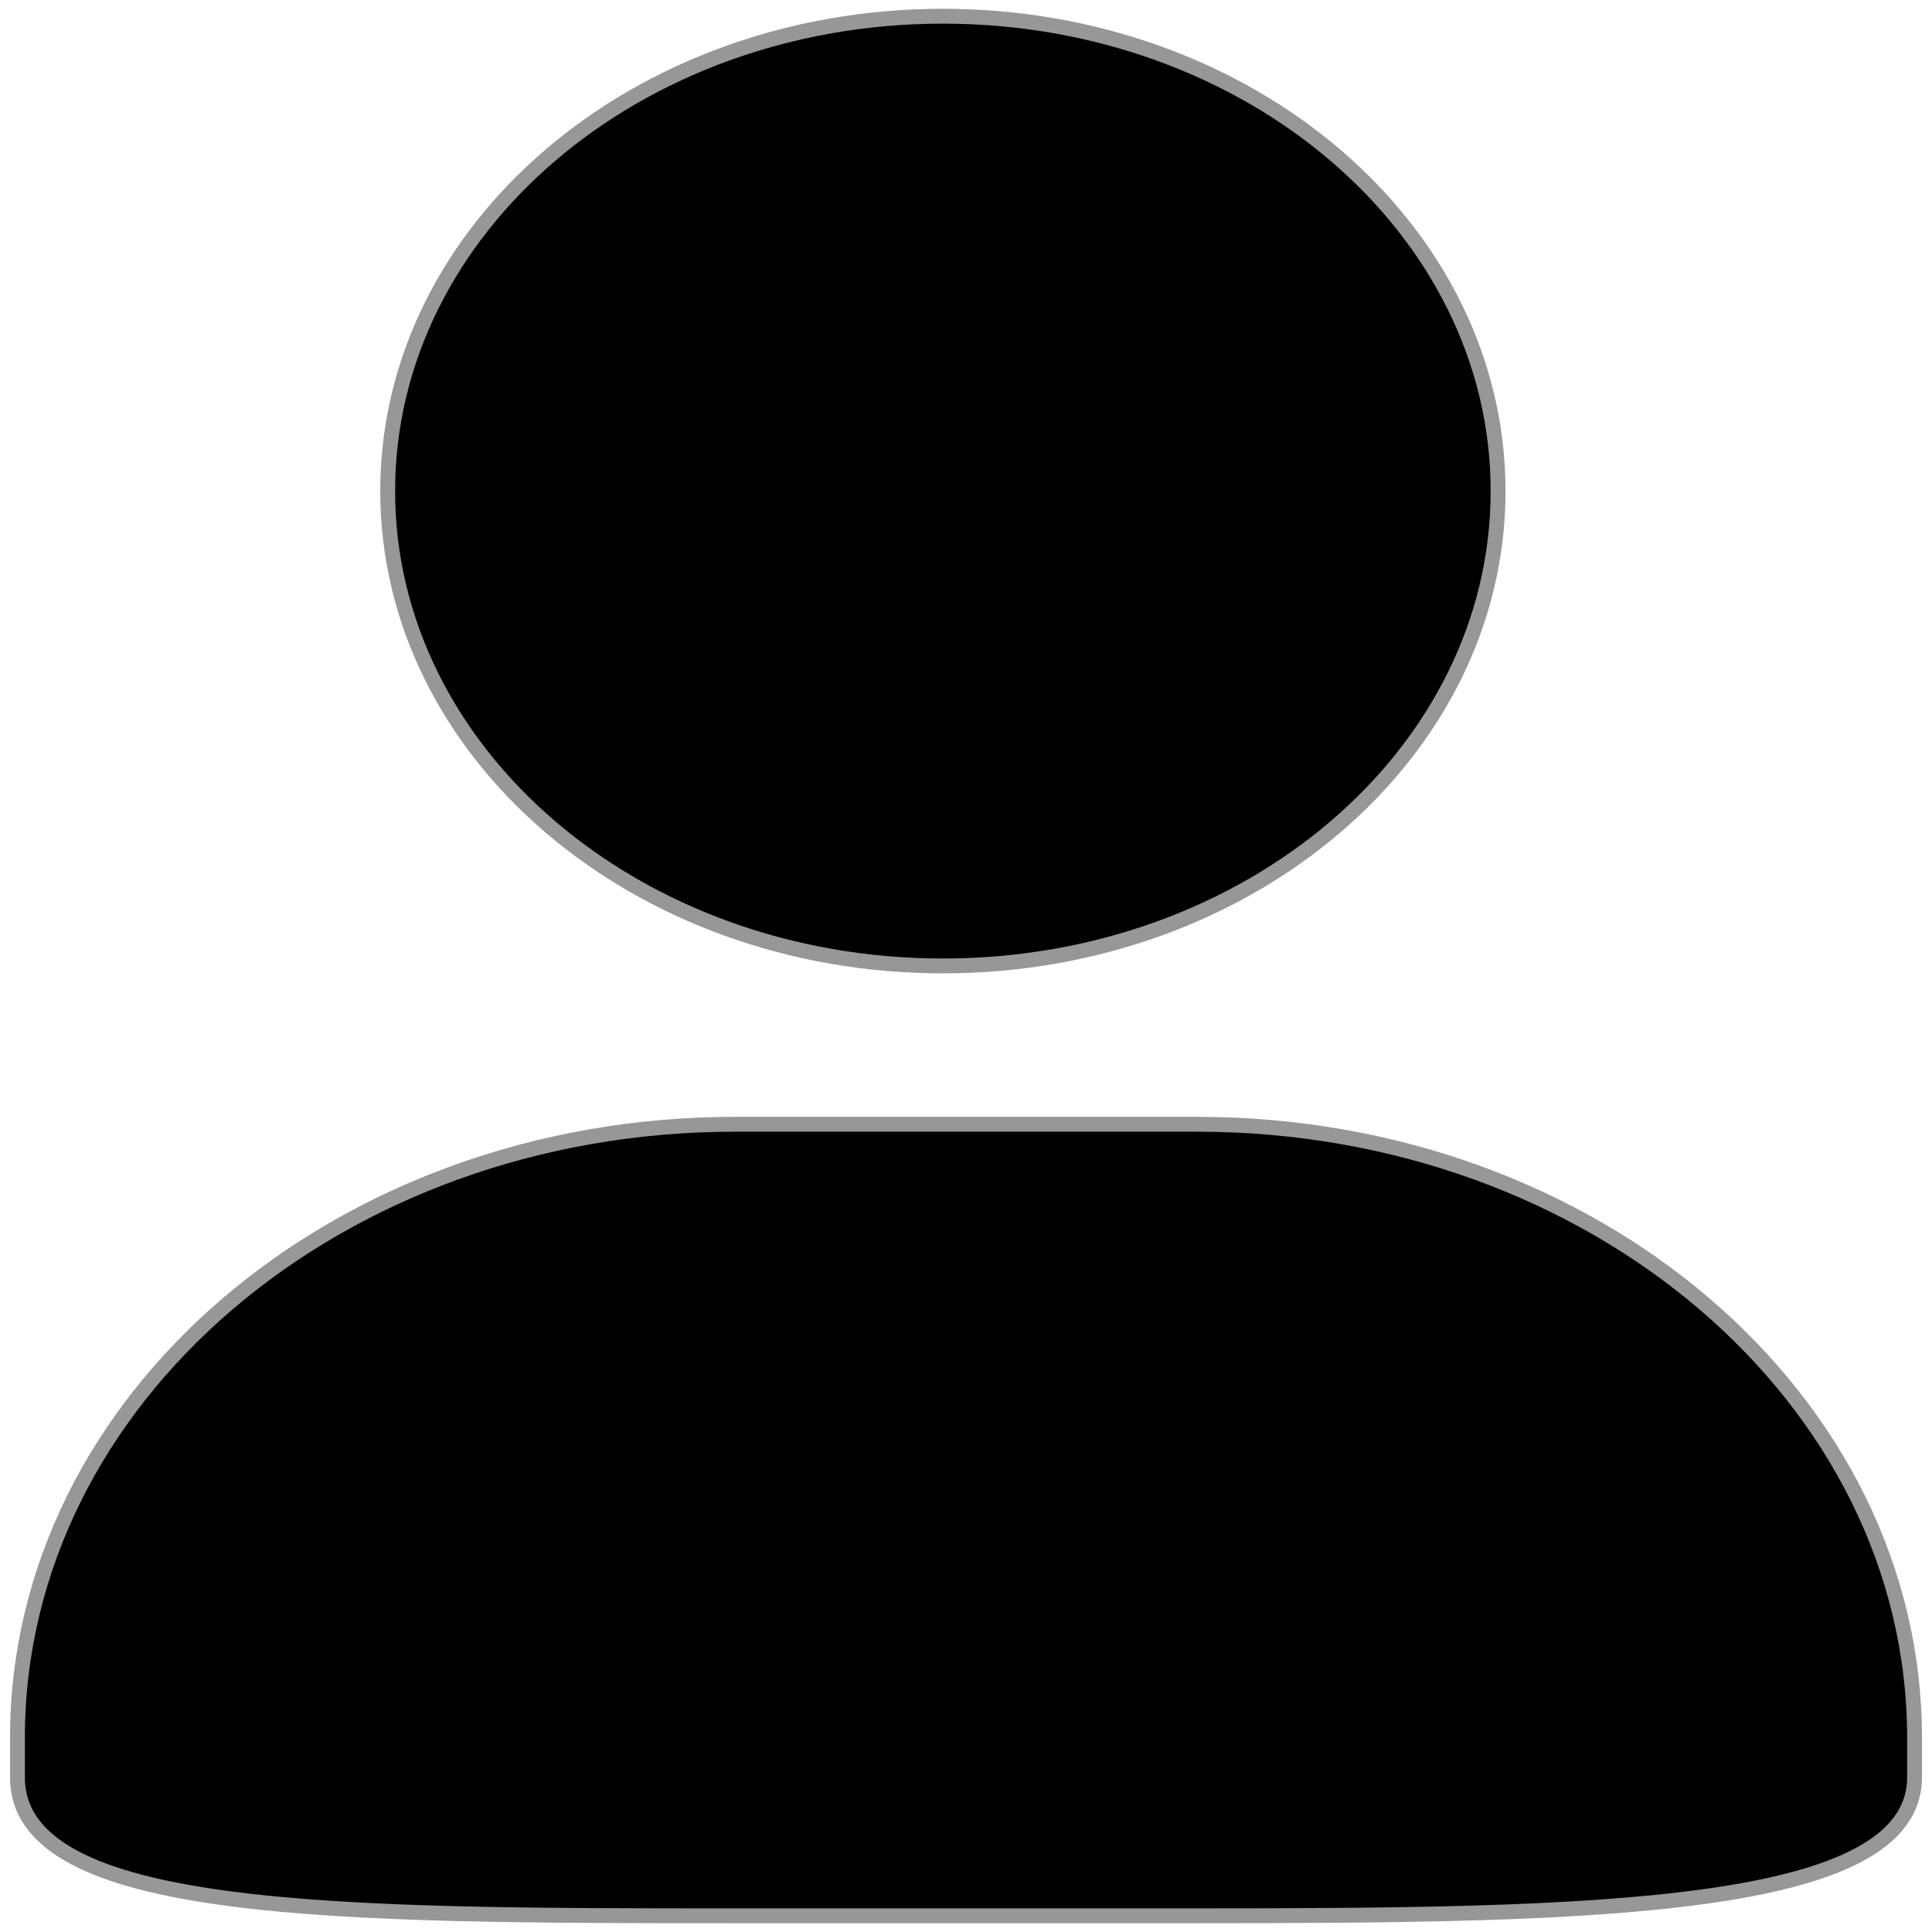
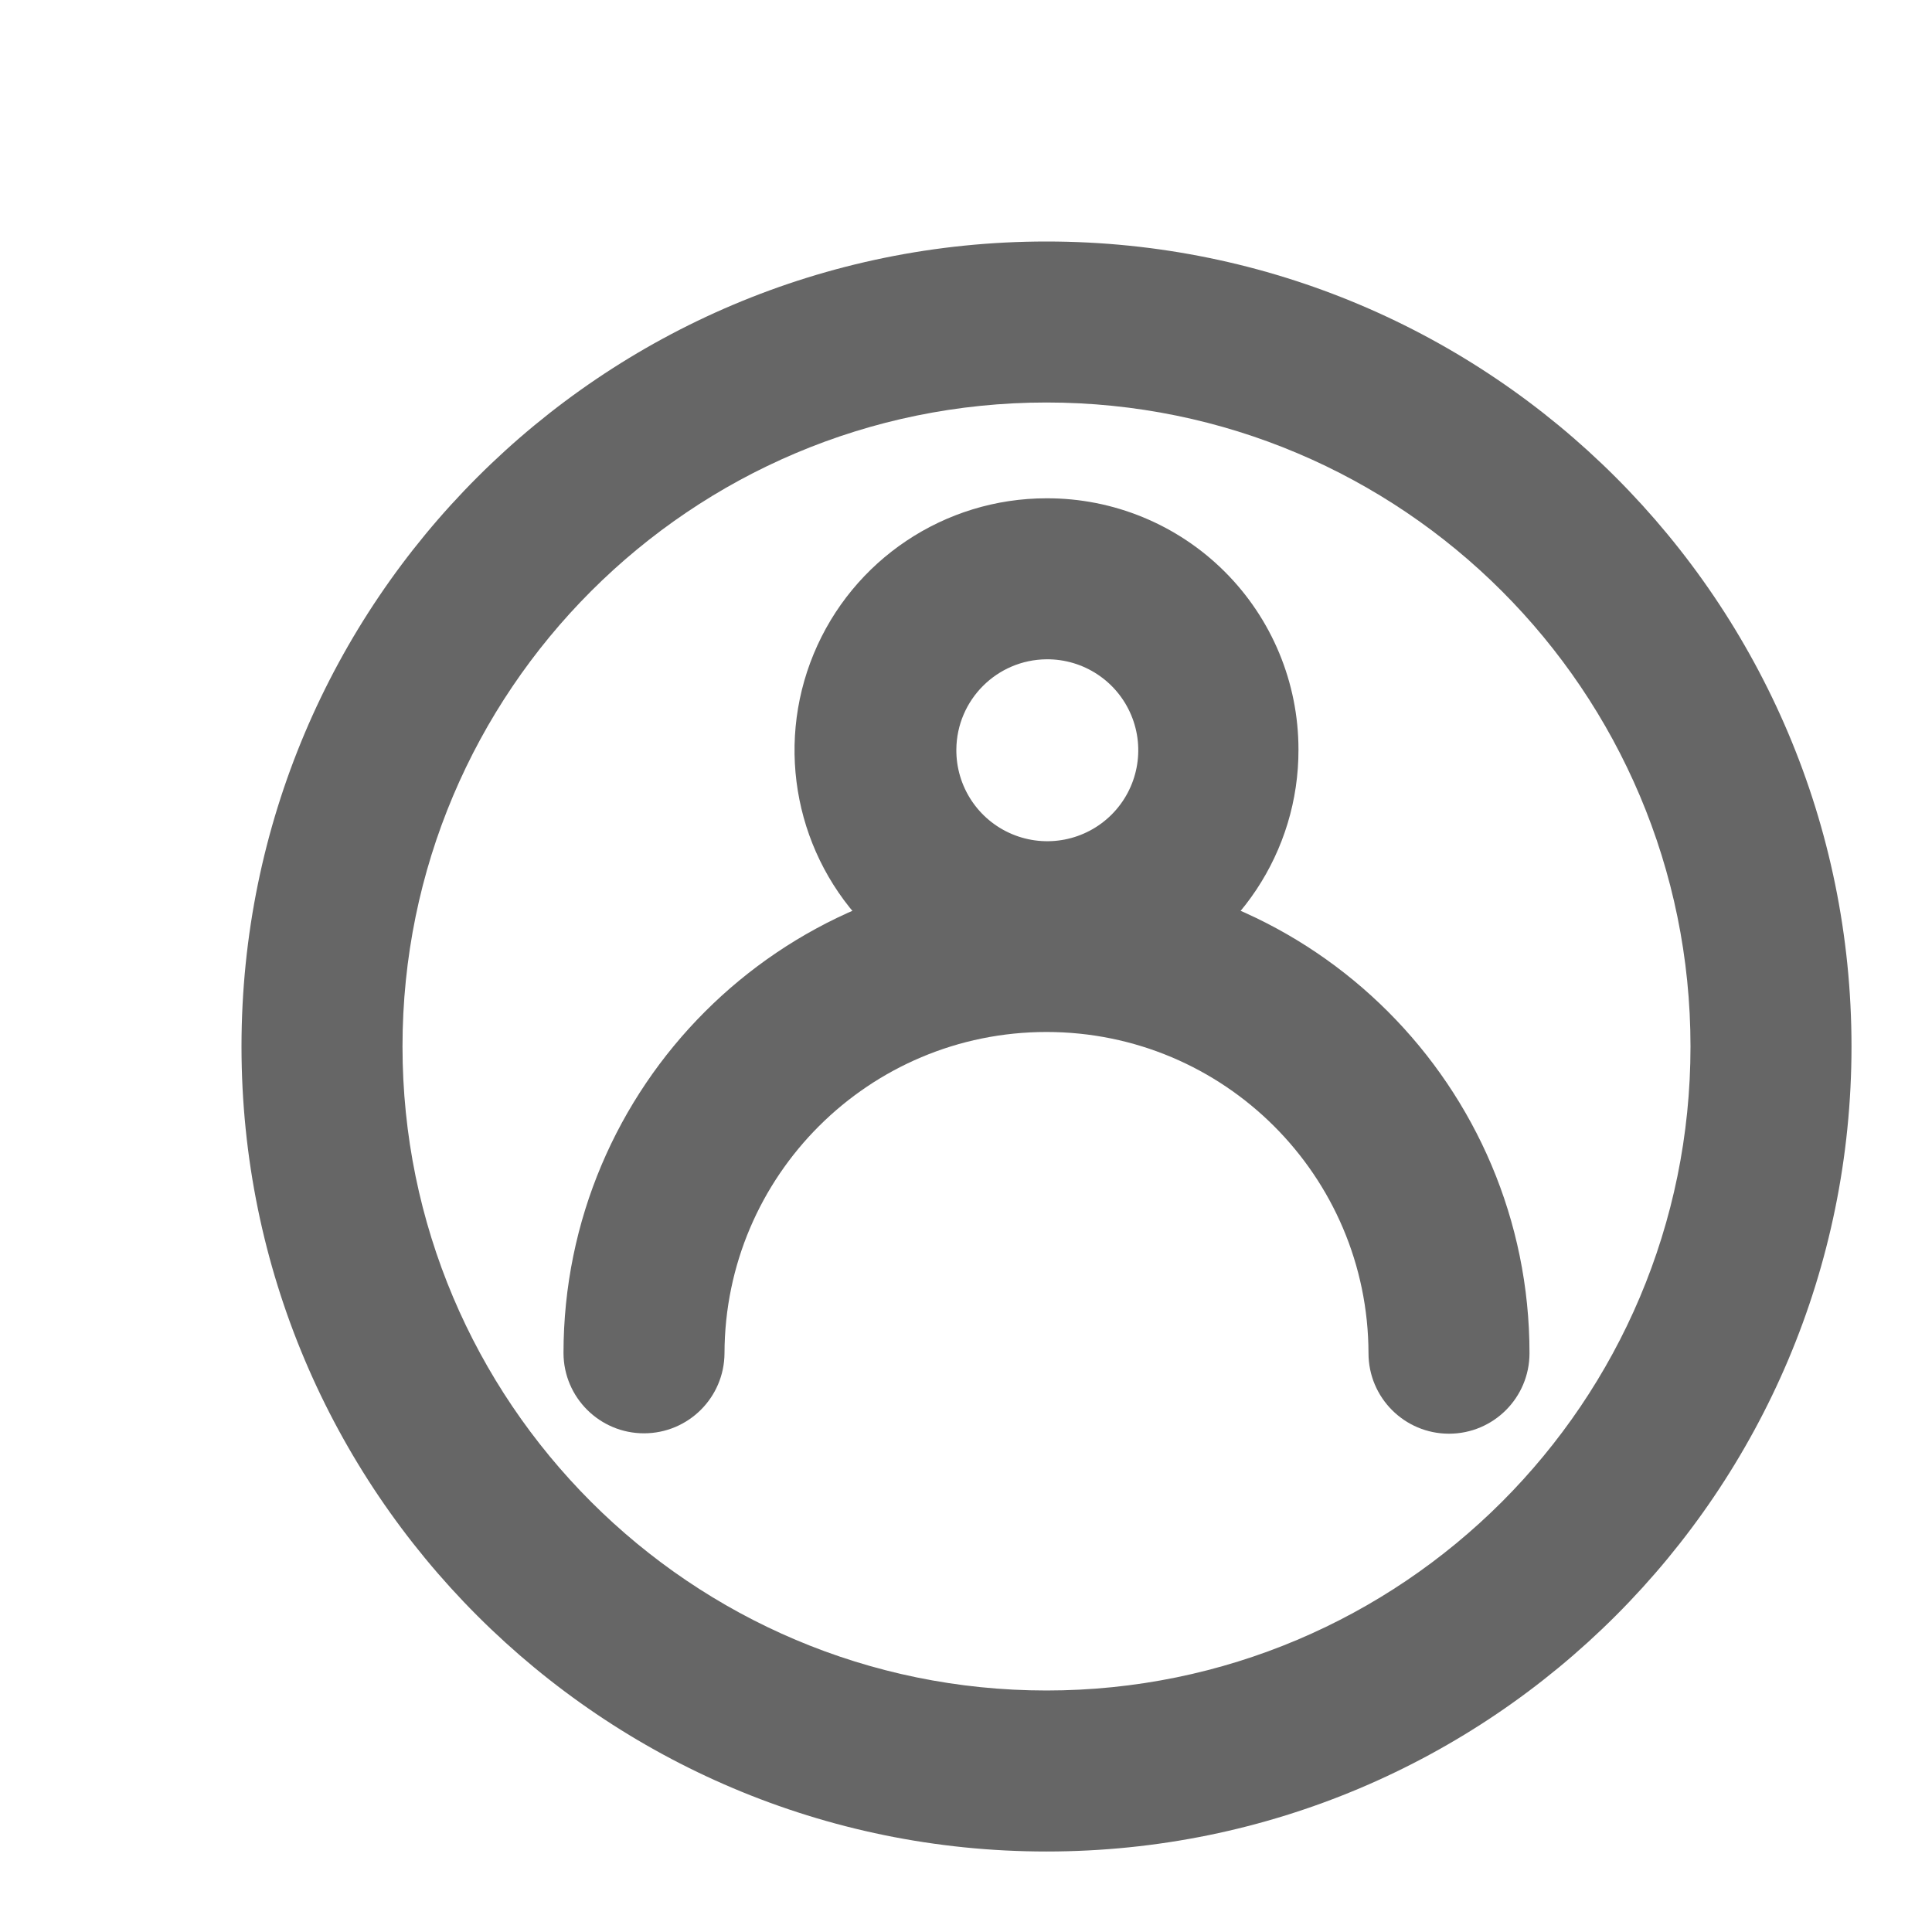
- <svg xmlns="http://www.w3.org/2000/svg" width="130" height="130">
-   <path d="M63.444 64.996c20.633 0 37.359-14.308 37.359-31.953 0-17.649-16.726-31.952-37.359-31.952-20.631 0-37.36 14.303-37.358 31.952 0 17.645 16.727 31.953 37.359 31.953zM80.57 75.65H49.434c-26.652 0-48.26 18.477-48.26 41.27v2.664c0 9.316 21.608 9.325 48.26 9.325H80.57c26.649 0 48.256-.344 48.256-9.325v-2.663c0-22.794-21.605-41.271-48.256-41.271z" stroke="#979797" />
+ <svg xmlns="http://www.w3.org/2000/svg" t="1612960046999" class="icon" viewBox="0 0 1024 1024" version="1.1" p-id="4547" width="32" height="32">
+   <defs>
+     <style type="text/css" />
+   </defs>
+   <path d="M554.667 349.44a48.213 48.213 0 1 1-47.787 47.787A48.213 48.213 0 0 1 554.667 349.44m0-85.333a133.547 133.547 0 1 0 133.547 133.12A133.12 133.12 0 0 0 554.667 264.107z" fill="#666666" p-id="4548" />
+   <path d="M768 759.893a42.667 42.667 0 0 1-42.667-42.667 170.667 170.667 0 0 0-341.333 0 42.667 42.667 0 0 1-85.333 0 256 256 0 0 1 512 0 42.667 42.667 0 0 1-42.667 42.667z" fill="#666666" p-id="4549" />
+   <path d="M554.667 213.333a341.333 341.333 0 1 1-341.333 341.333 341.333 341.333 0 0 1 341.333-341.333m0-85.333a426.667 426.667 0 1 0 426.667 426.667A426.667 426.667 0 0 0 554.667 128z" fill="#666666" p-id="4550" />
</svg>
